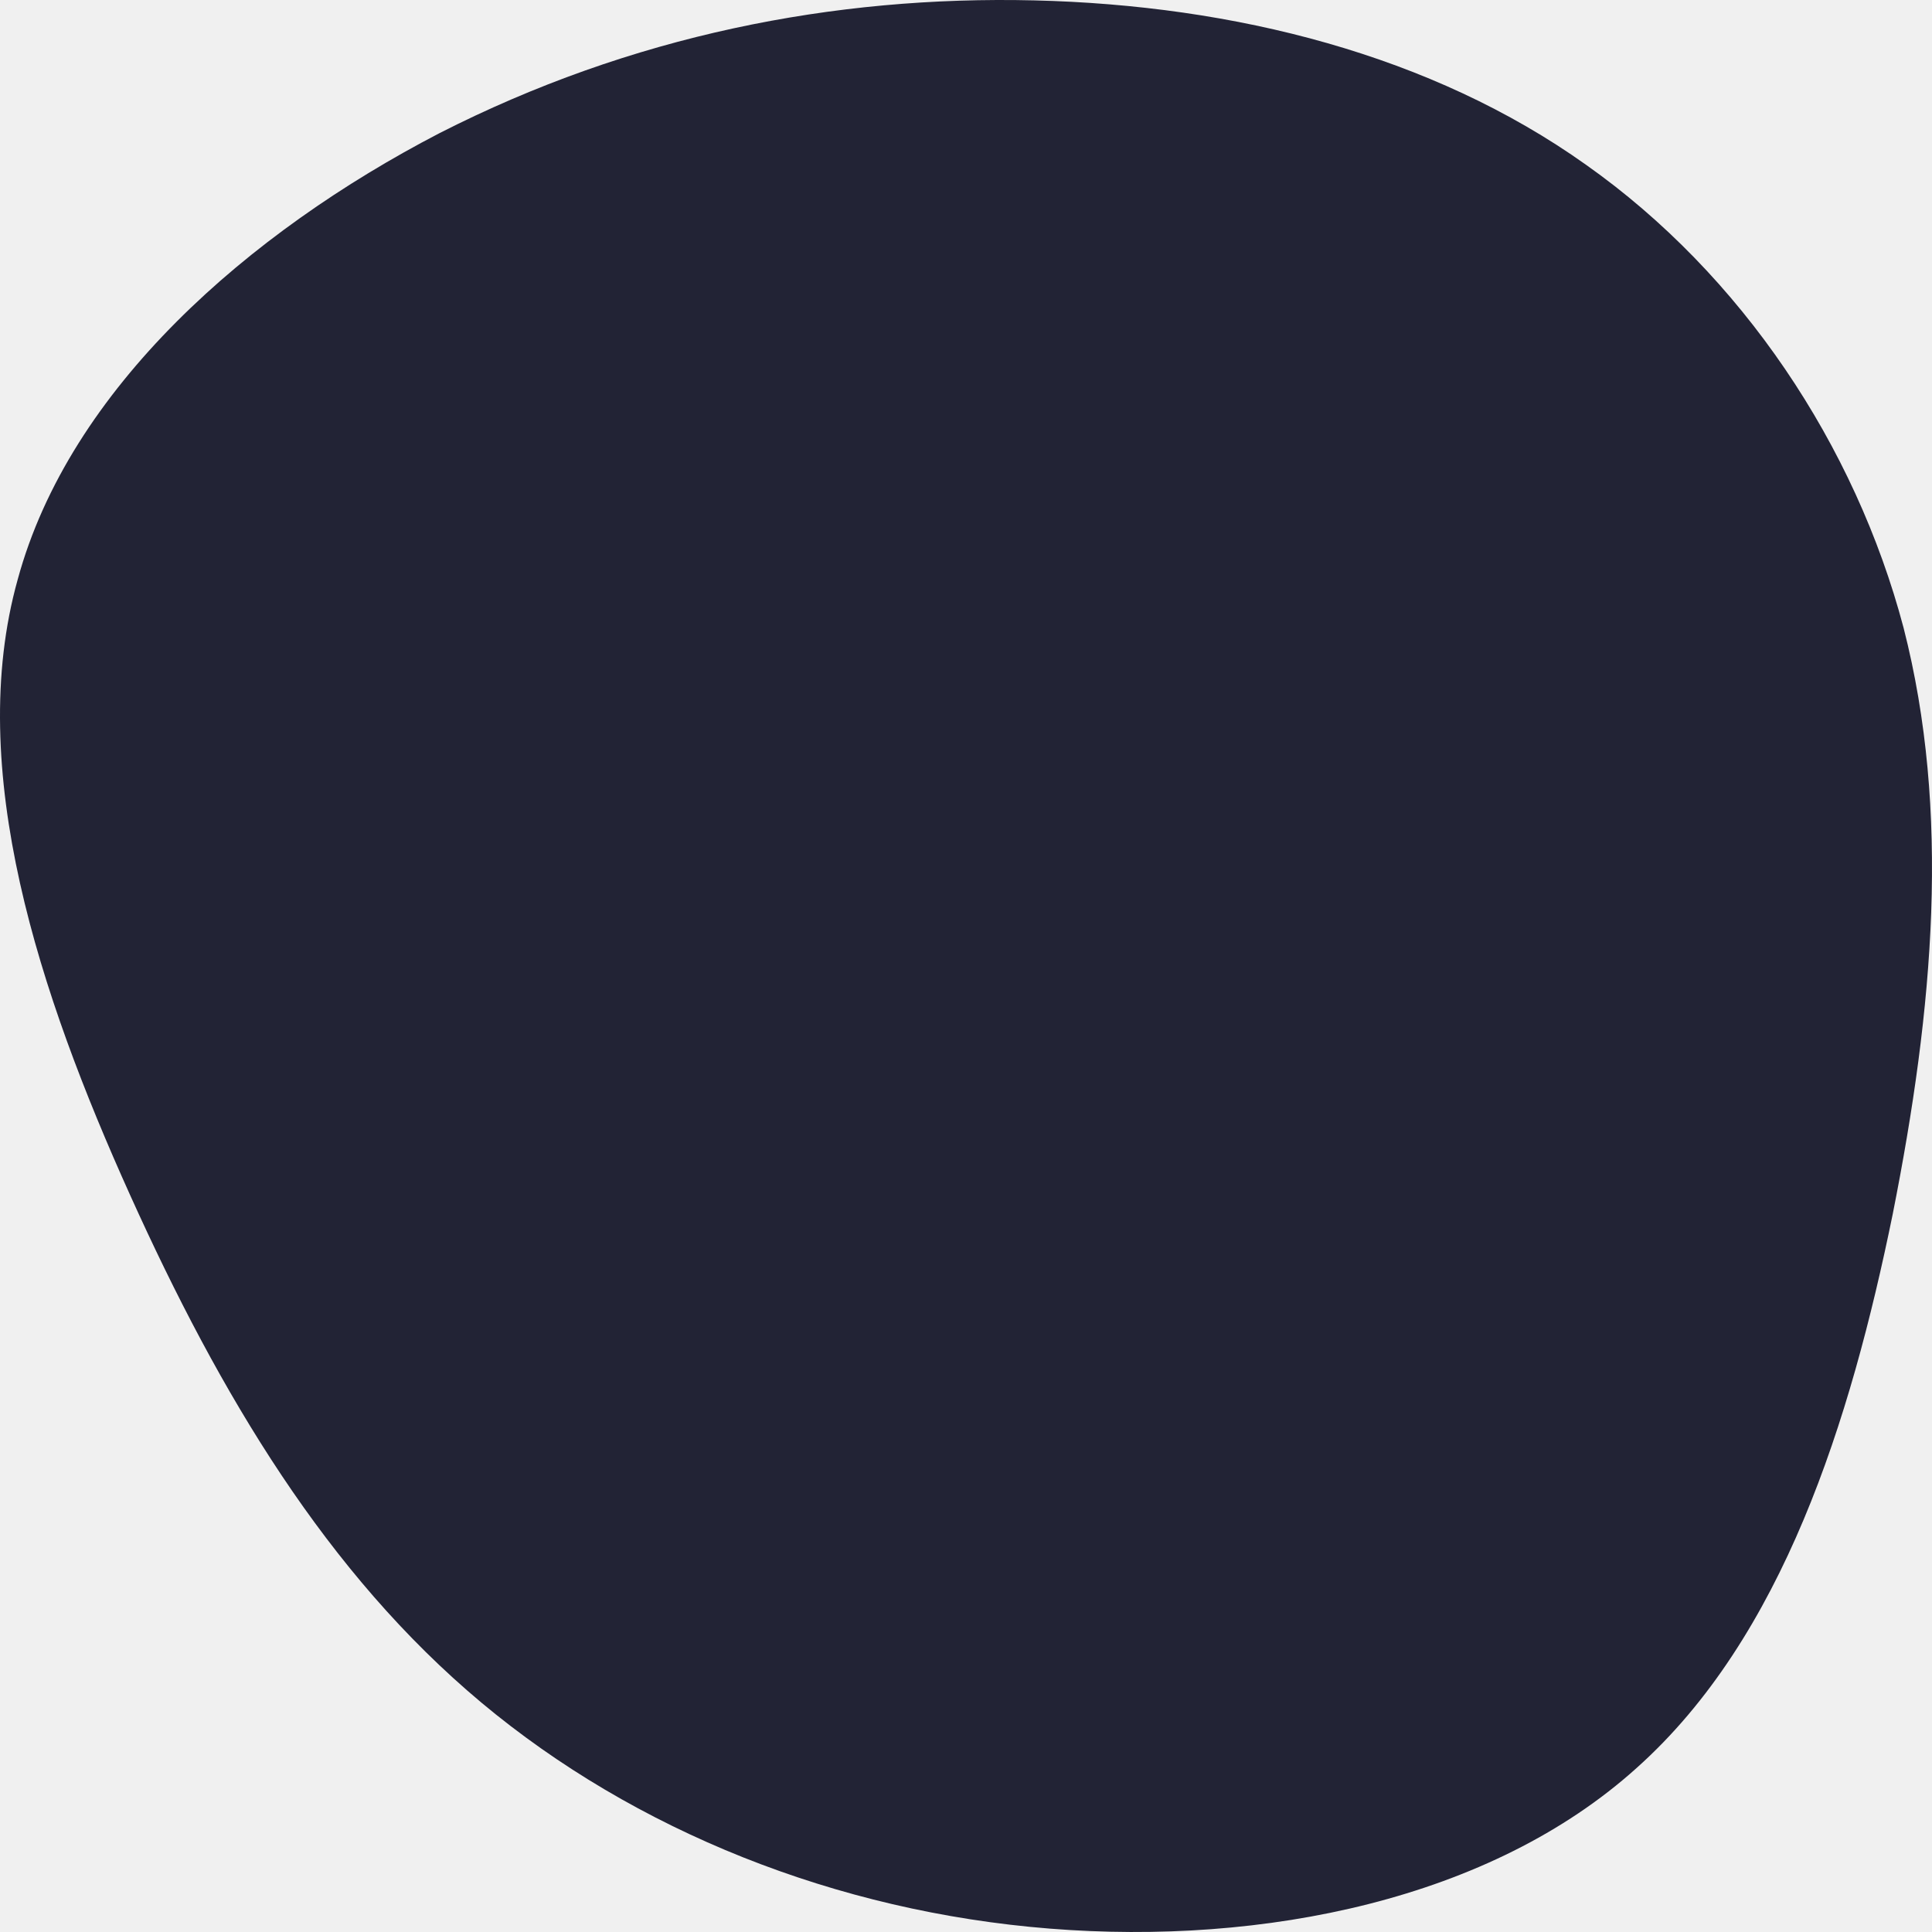
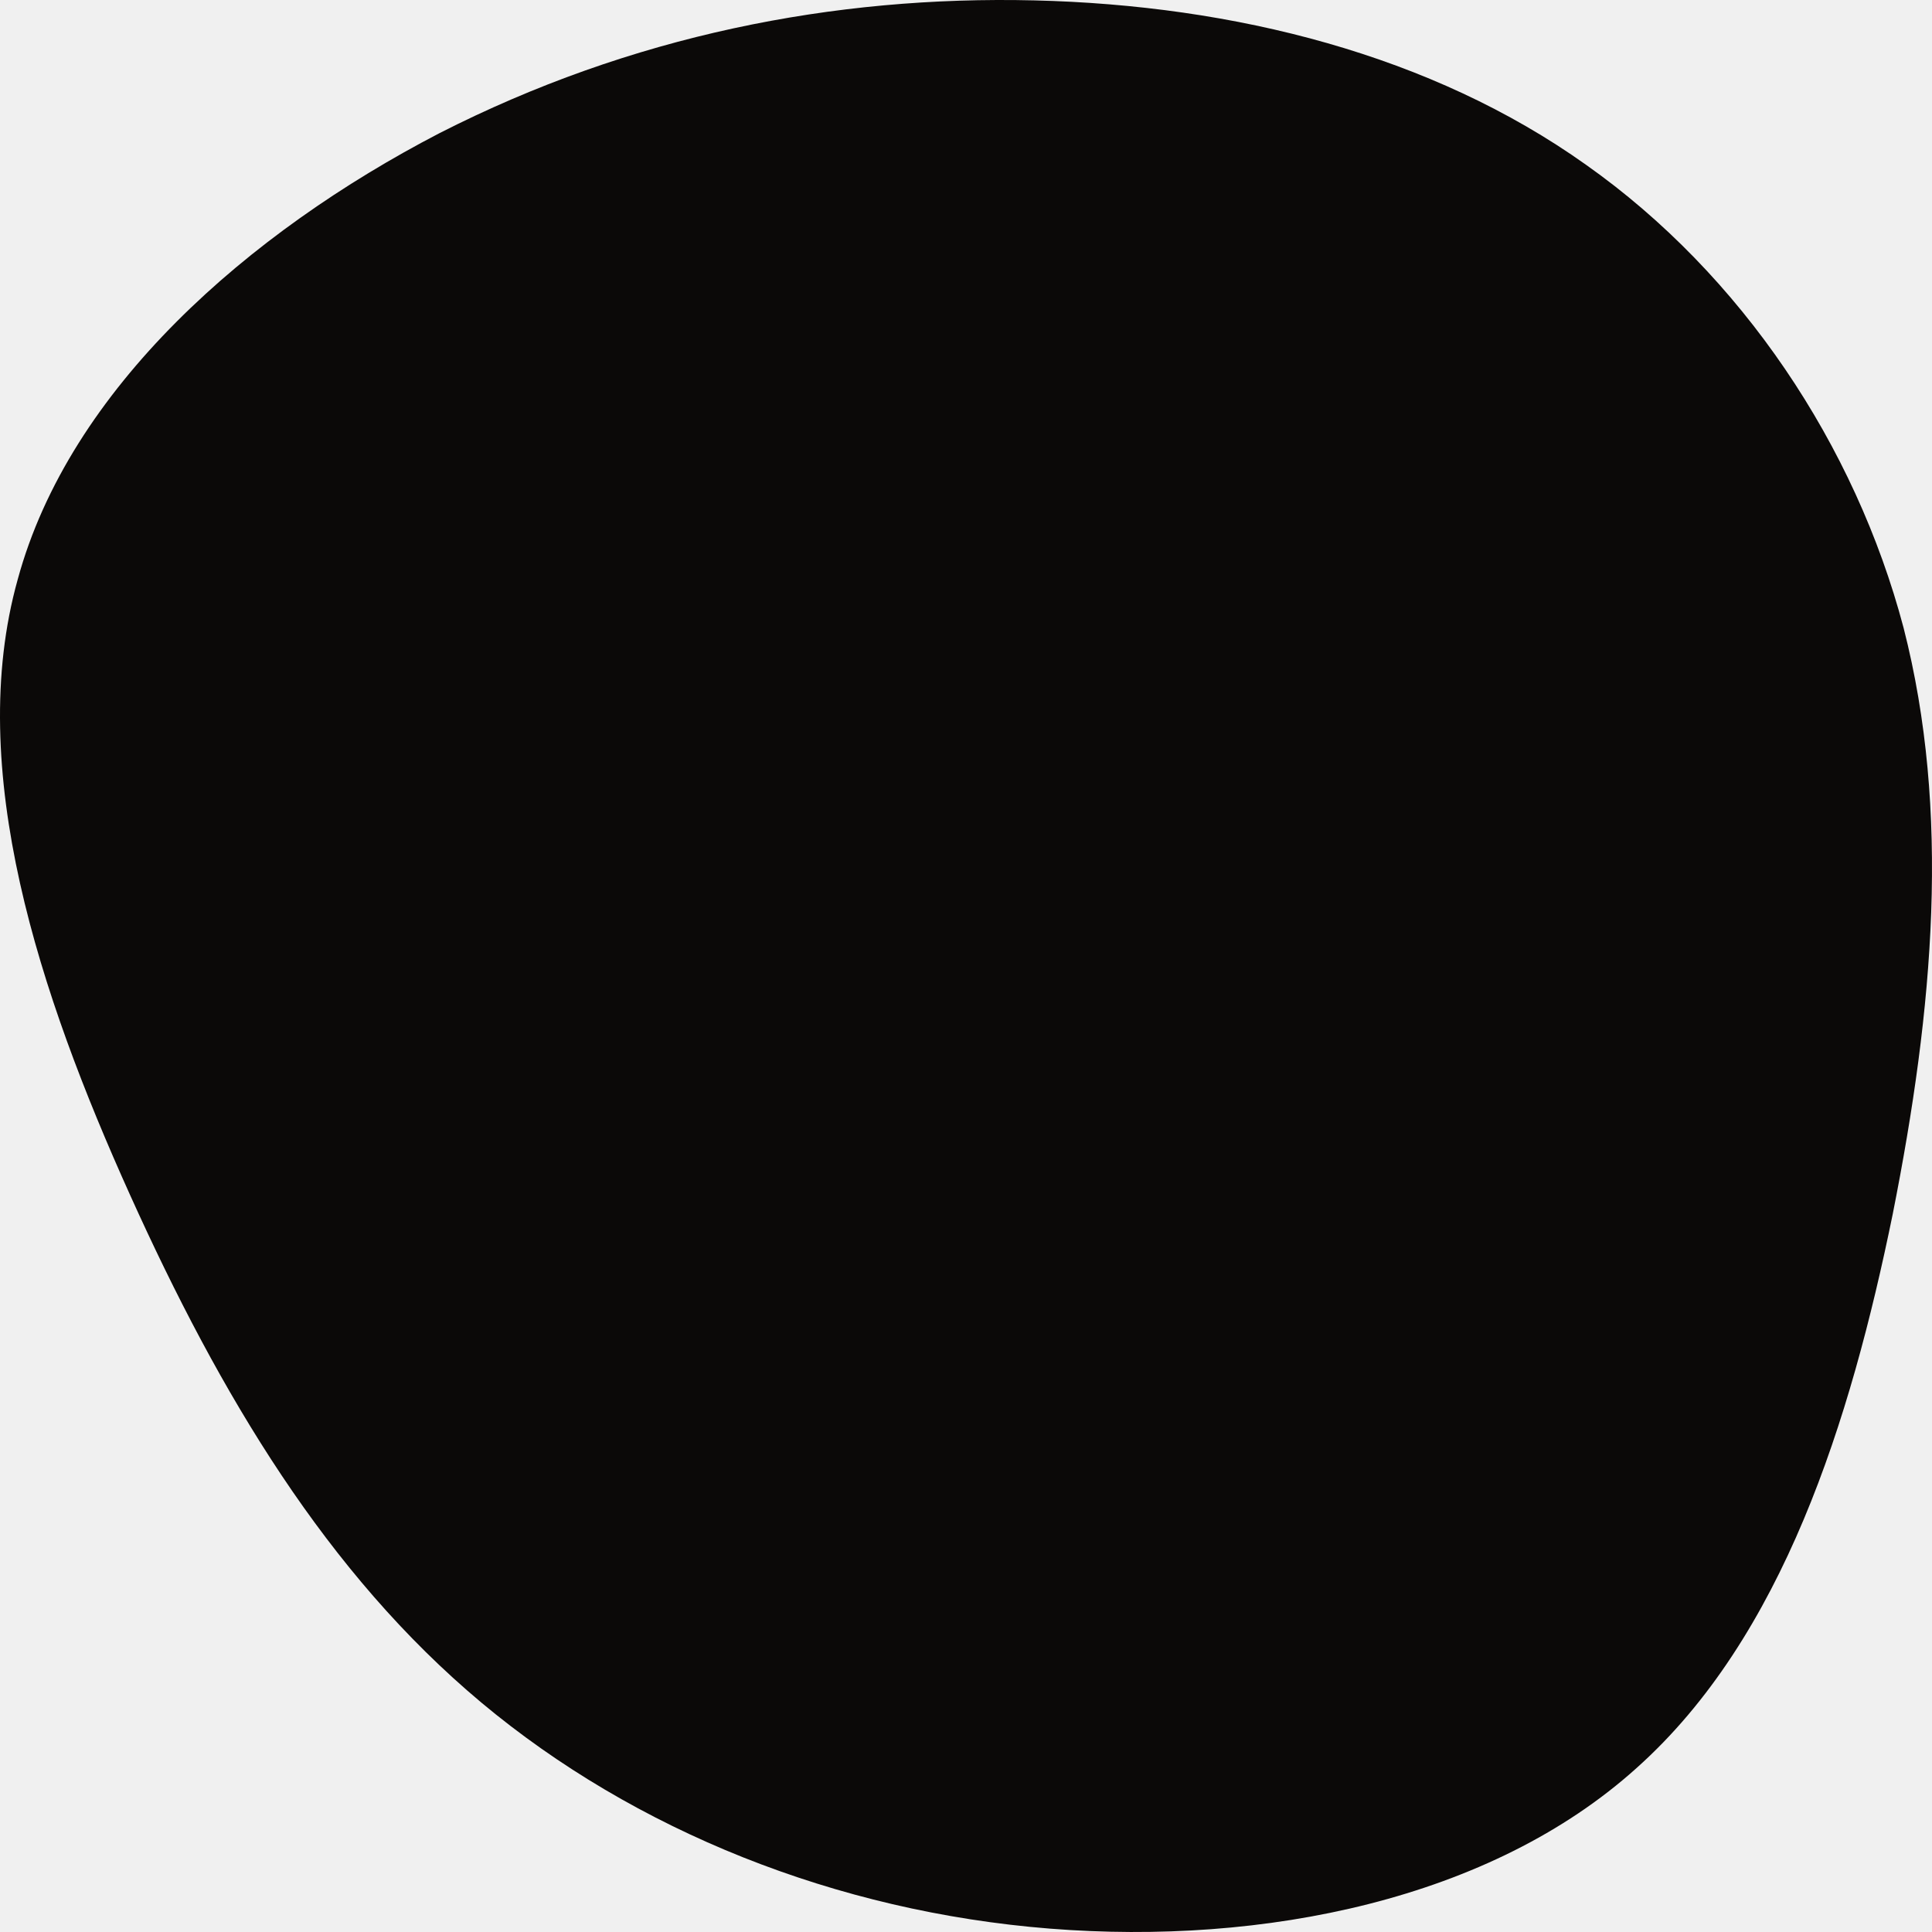
<svg xmlns="http://www.w3.org/2000/svg" width="505" height="505" viewBox="0 0 505 505" fill="none">
  <g clip-path="url(#clip0_239_150)">
-     <path d="M414.573 43.078C455.283 71.834 484.948 116.39 497.571 164.106C509.879 212.137 505.461 263.329 494.731 317.365C483.686 371.401 466.013 427.965 427.827 462.093C389.642 496.537 330.312 508.545 274.454 504.121C218.595 499.697 165.893 478.525 125.814 445.029C85.419 411.217 57.648 364.765 33.979 312.309C10.31 259.853 -9.256 201.077 4.629 151.466C18.2 101.538 64.906 60.774 114.768 34.862C164.946 9.266 217.964 -1.162 270.351 0.102C322.738 1.366 374.178 14.322 414.573 43.078Z" fill="#222335" />
+     <path d="M414.573 43.078C455.283 71.834 484.948 116.39 497.571 164.106C509.879 212.137 505.461 263.329 494.731 317.365C483.686 371.401 466.013 427.965 427.827 462.093C389.642 496.537 330.312 508.545 274.454 504.121C218.595 499.697 165.893 478.525 125.814 445.029C85.419 411.217 57.648 364.765 33.979 312.309C10.31 259.853 -9.256 201.077 4.629 151.466C18.2 101.538 64.906 60.774 114.768 34.862C164.946 9.266 217.964 -1.162 270.351 0.102C322.738 1.366 374.178 14.322 414.573 43.078Z" fill="#0B0908" />
  </g>
  <defs>
    <clipPath id="clip0_239_150">
      <rect width="505" height="505" fill="white" />
    </clipPath>
  </defs>
</svg>
